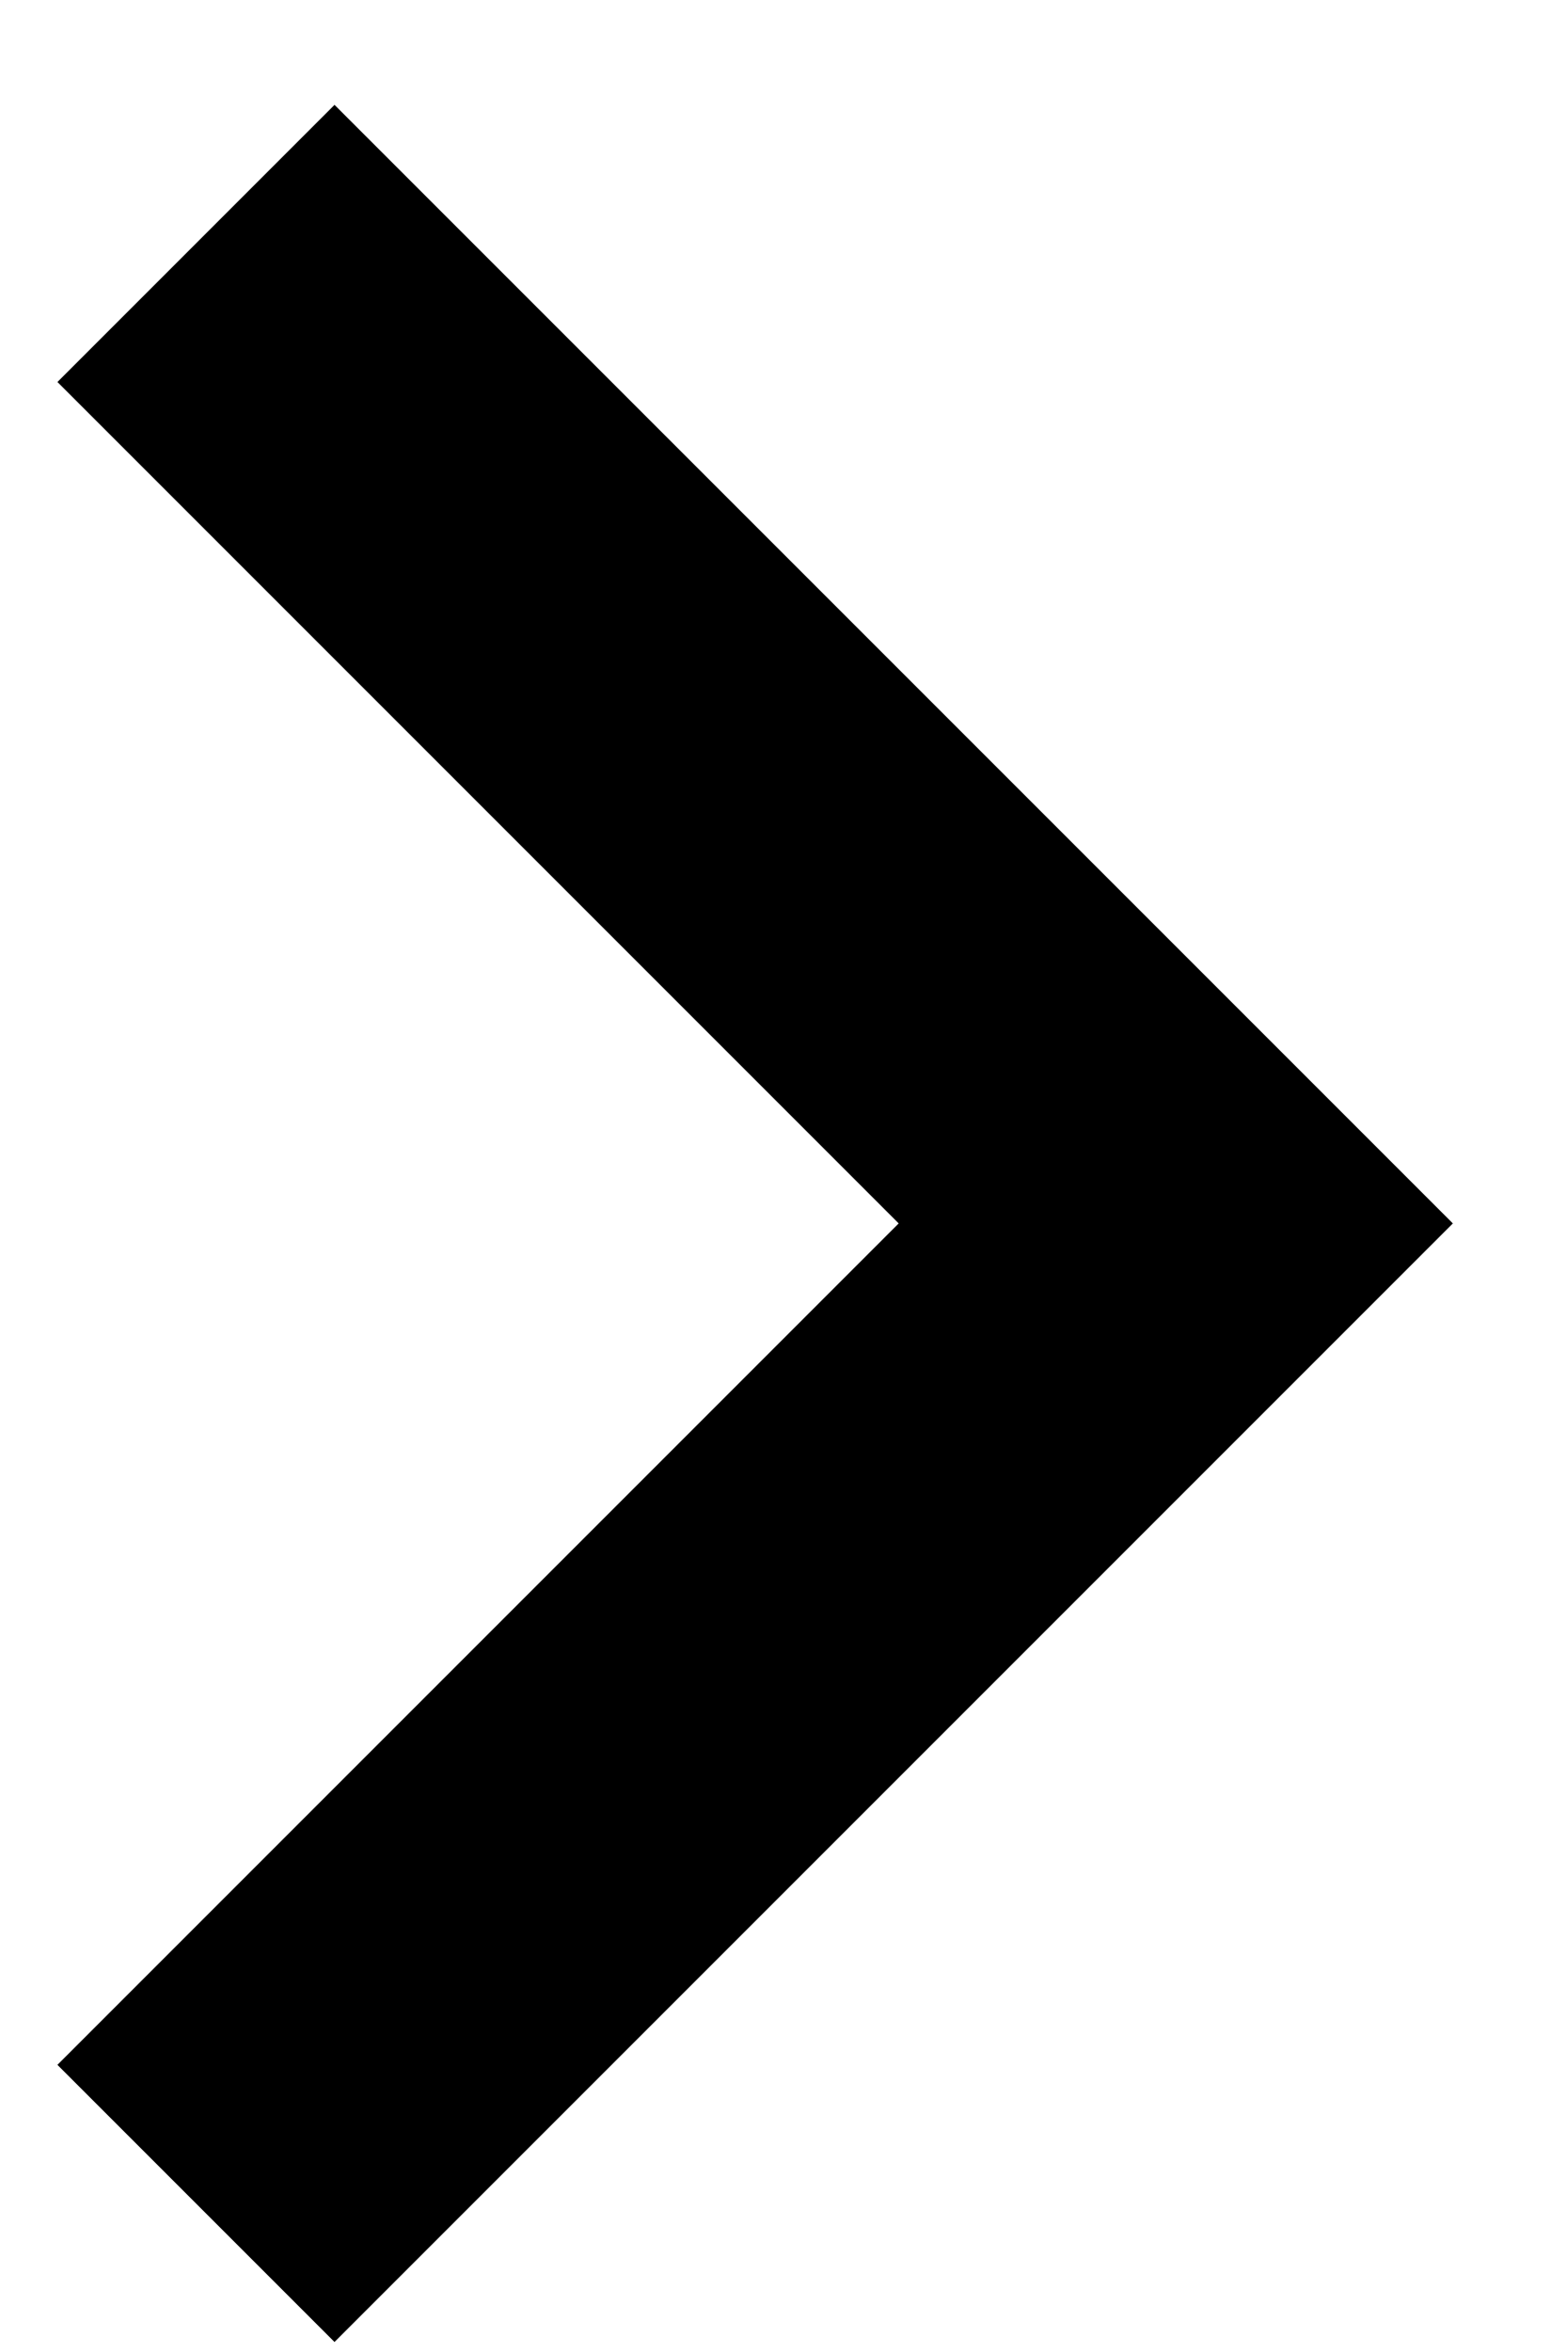
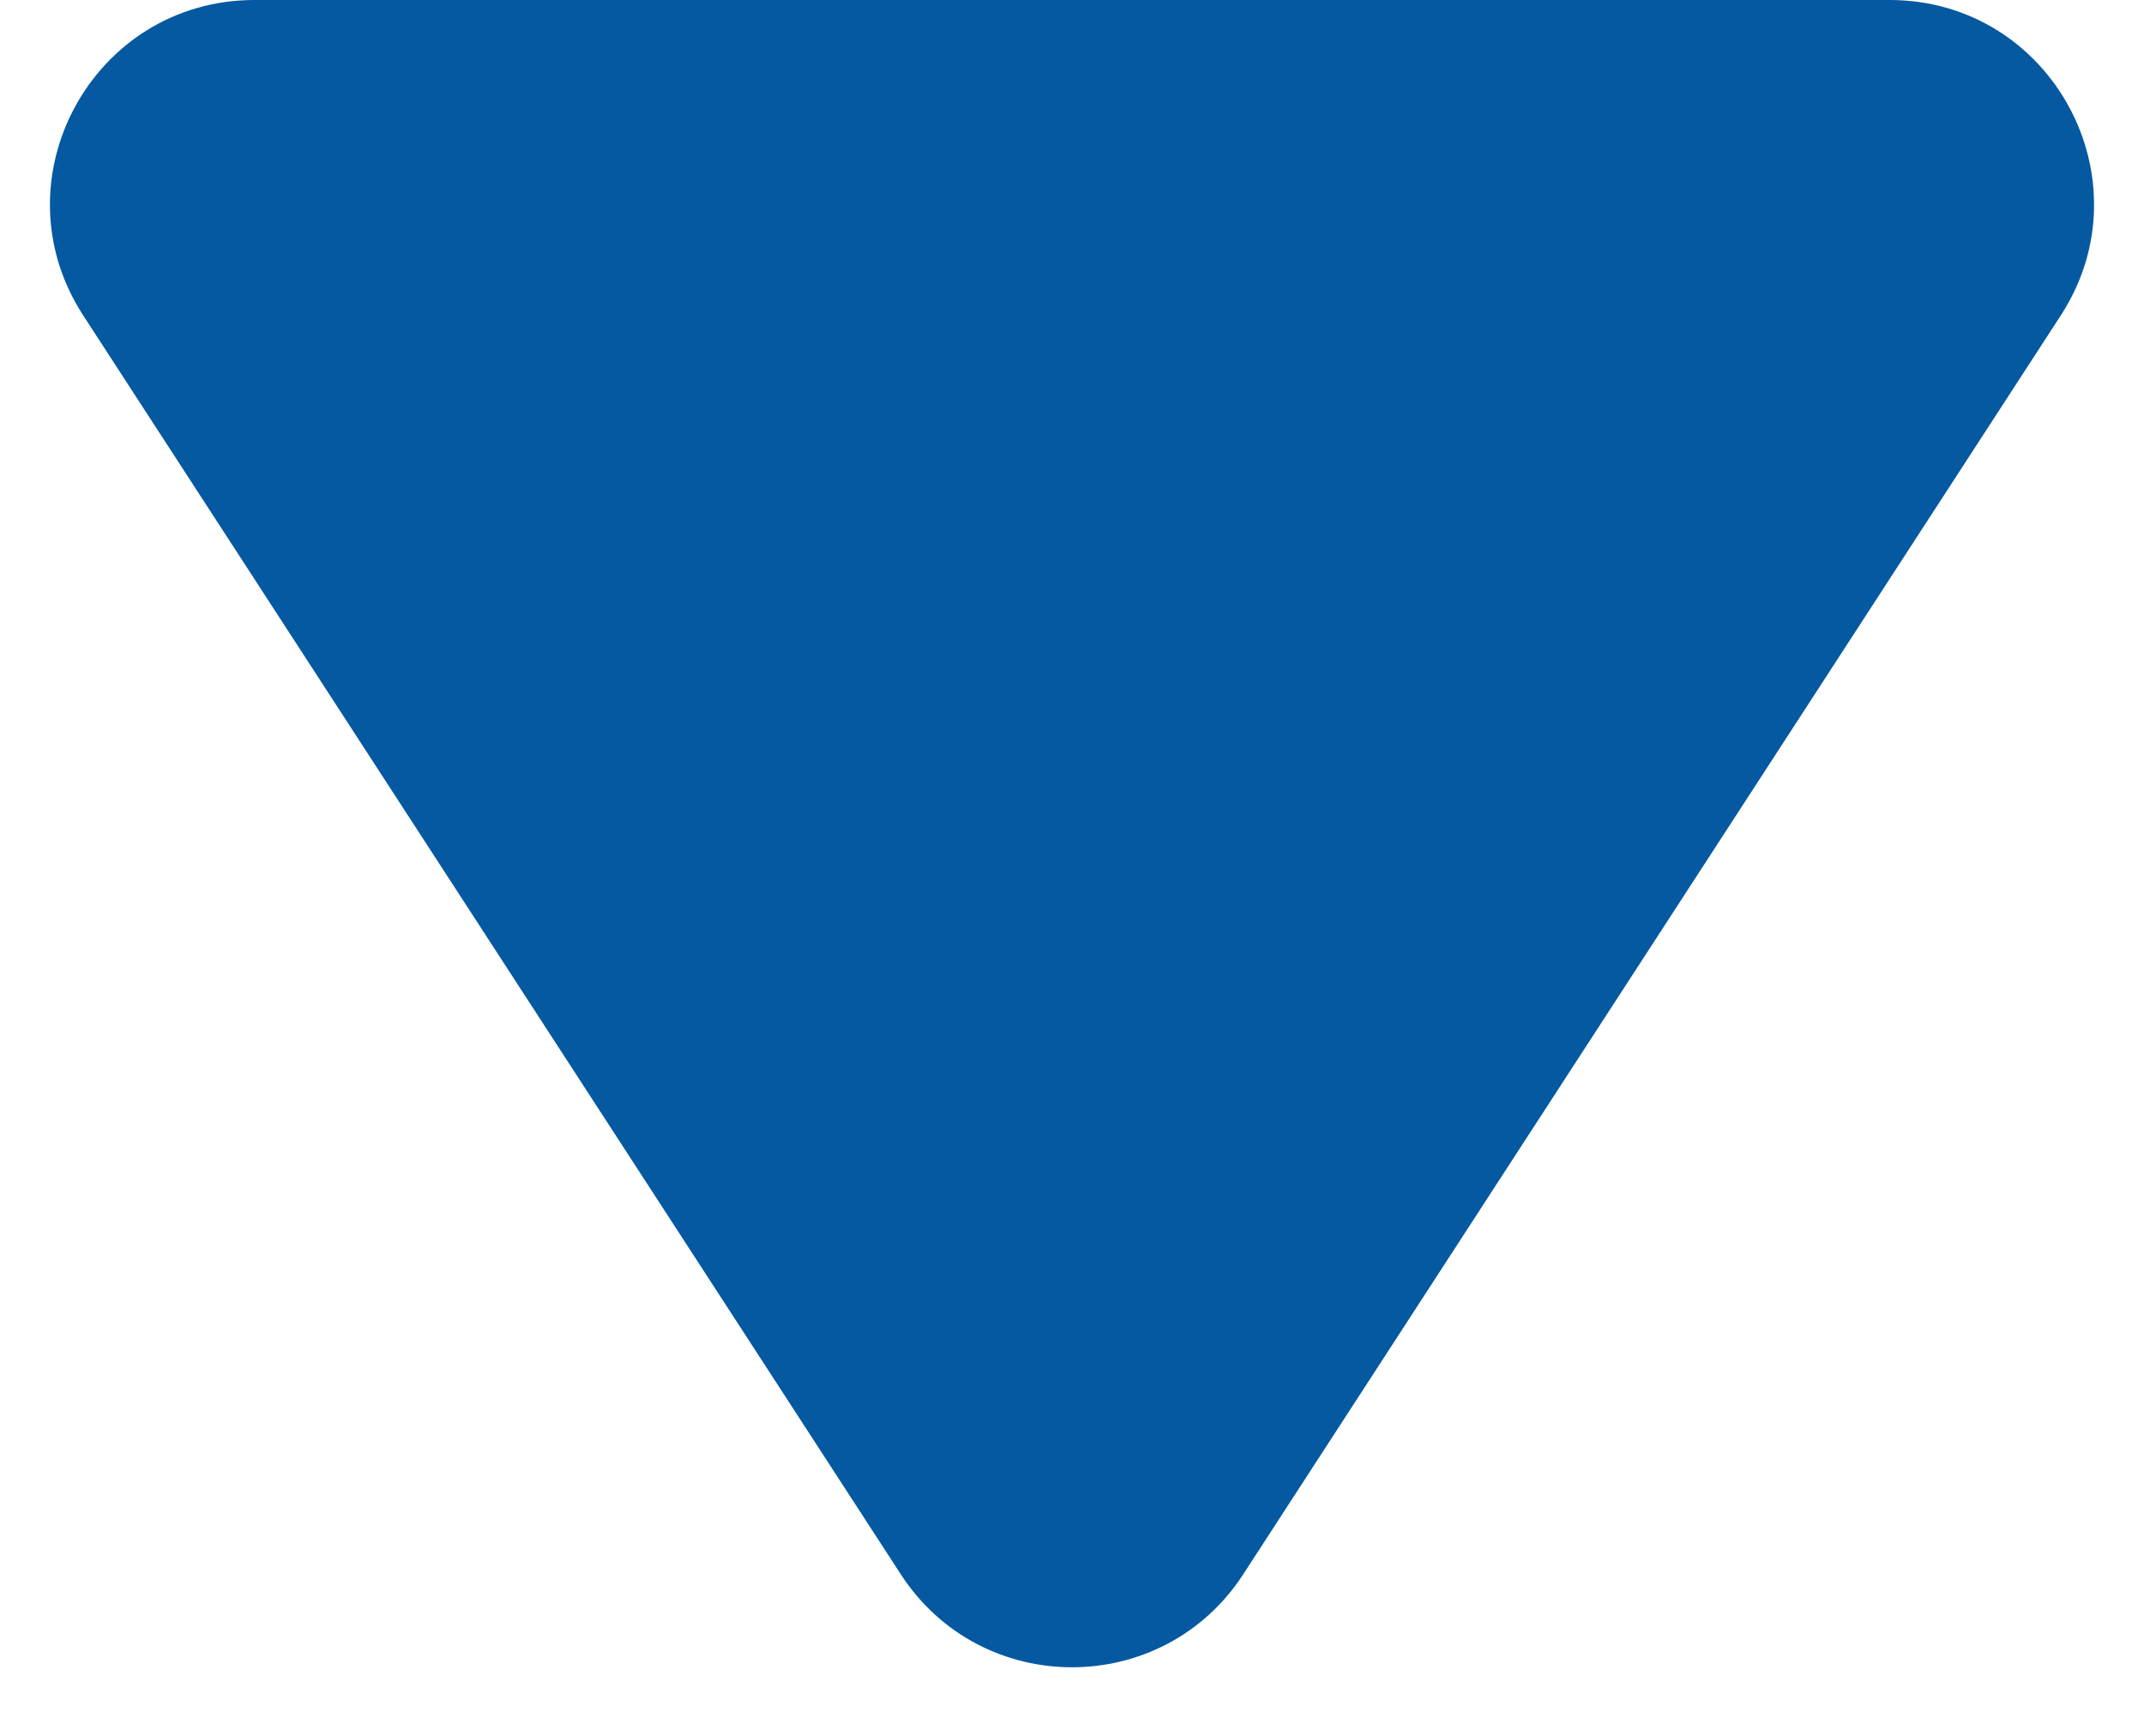
- <svg xmlns="http://www.w3.org/2000/svg" width="8" height="12" viewBox="0 0 8 12" fill="none">
-   <path d="M1.707 11.949L7.414 6.242L1.707 0.535L0.293 1.949L4.586 6.242L0.293 10.535L1.707 11.949Z" fill="black" />
+ <svg xmlns="http://www.w3.org/2000/svg" width="21" height="17" viewBox="0 0 21 17" fill="none">
+   <path d="M12.177 15.418C11.389 16.632 9.611 16.632 8.823 15.418L0.815 3.089C-0.049 1.759 0.906 0 2.493 0L18.508 0C20.094 0 21.049 1.759 20.185 3.089L12.177 15.418Z" fill="#0459A1" />
</svg>
